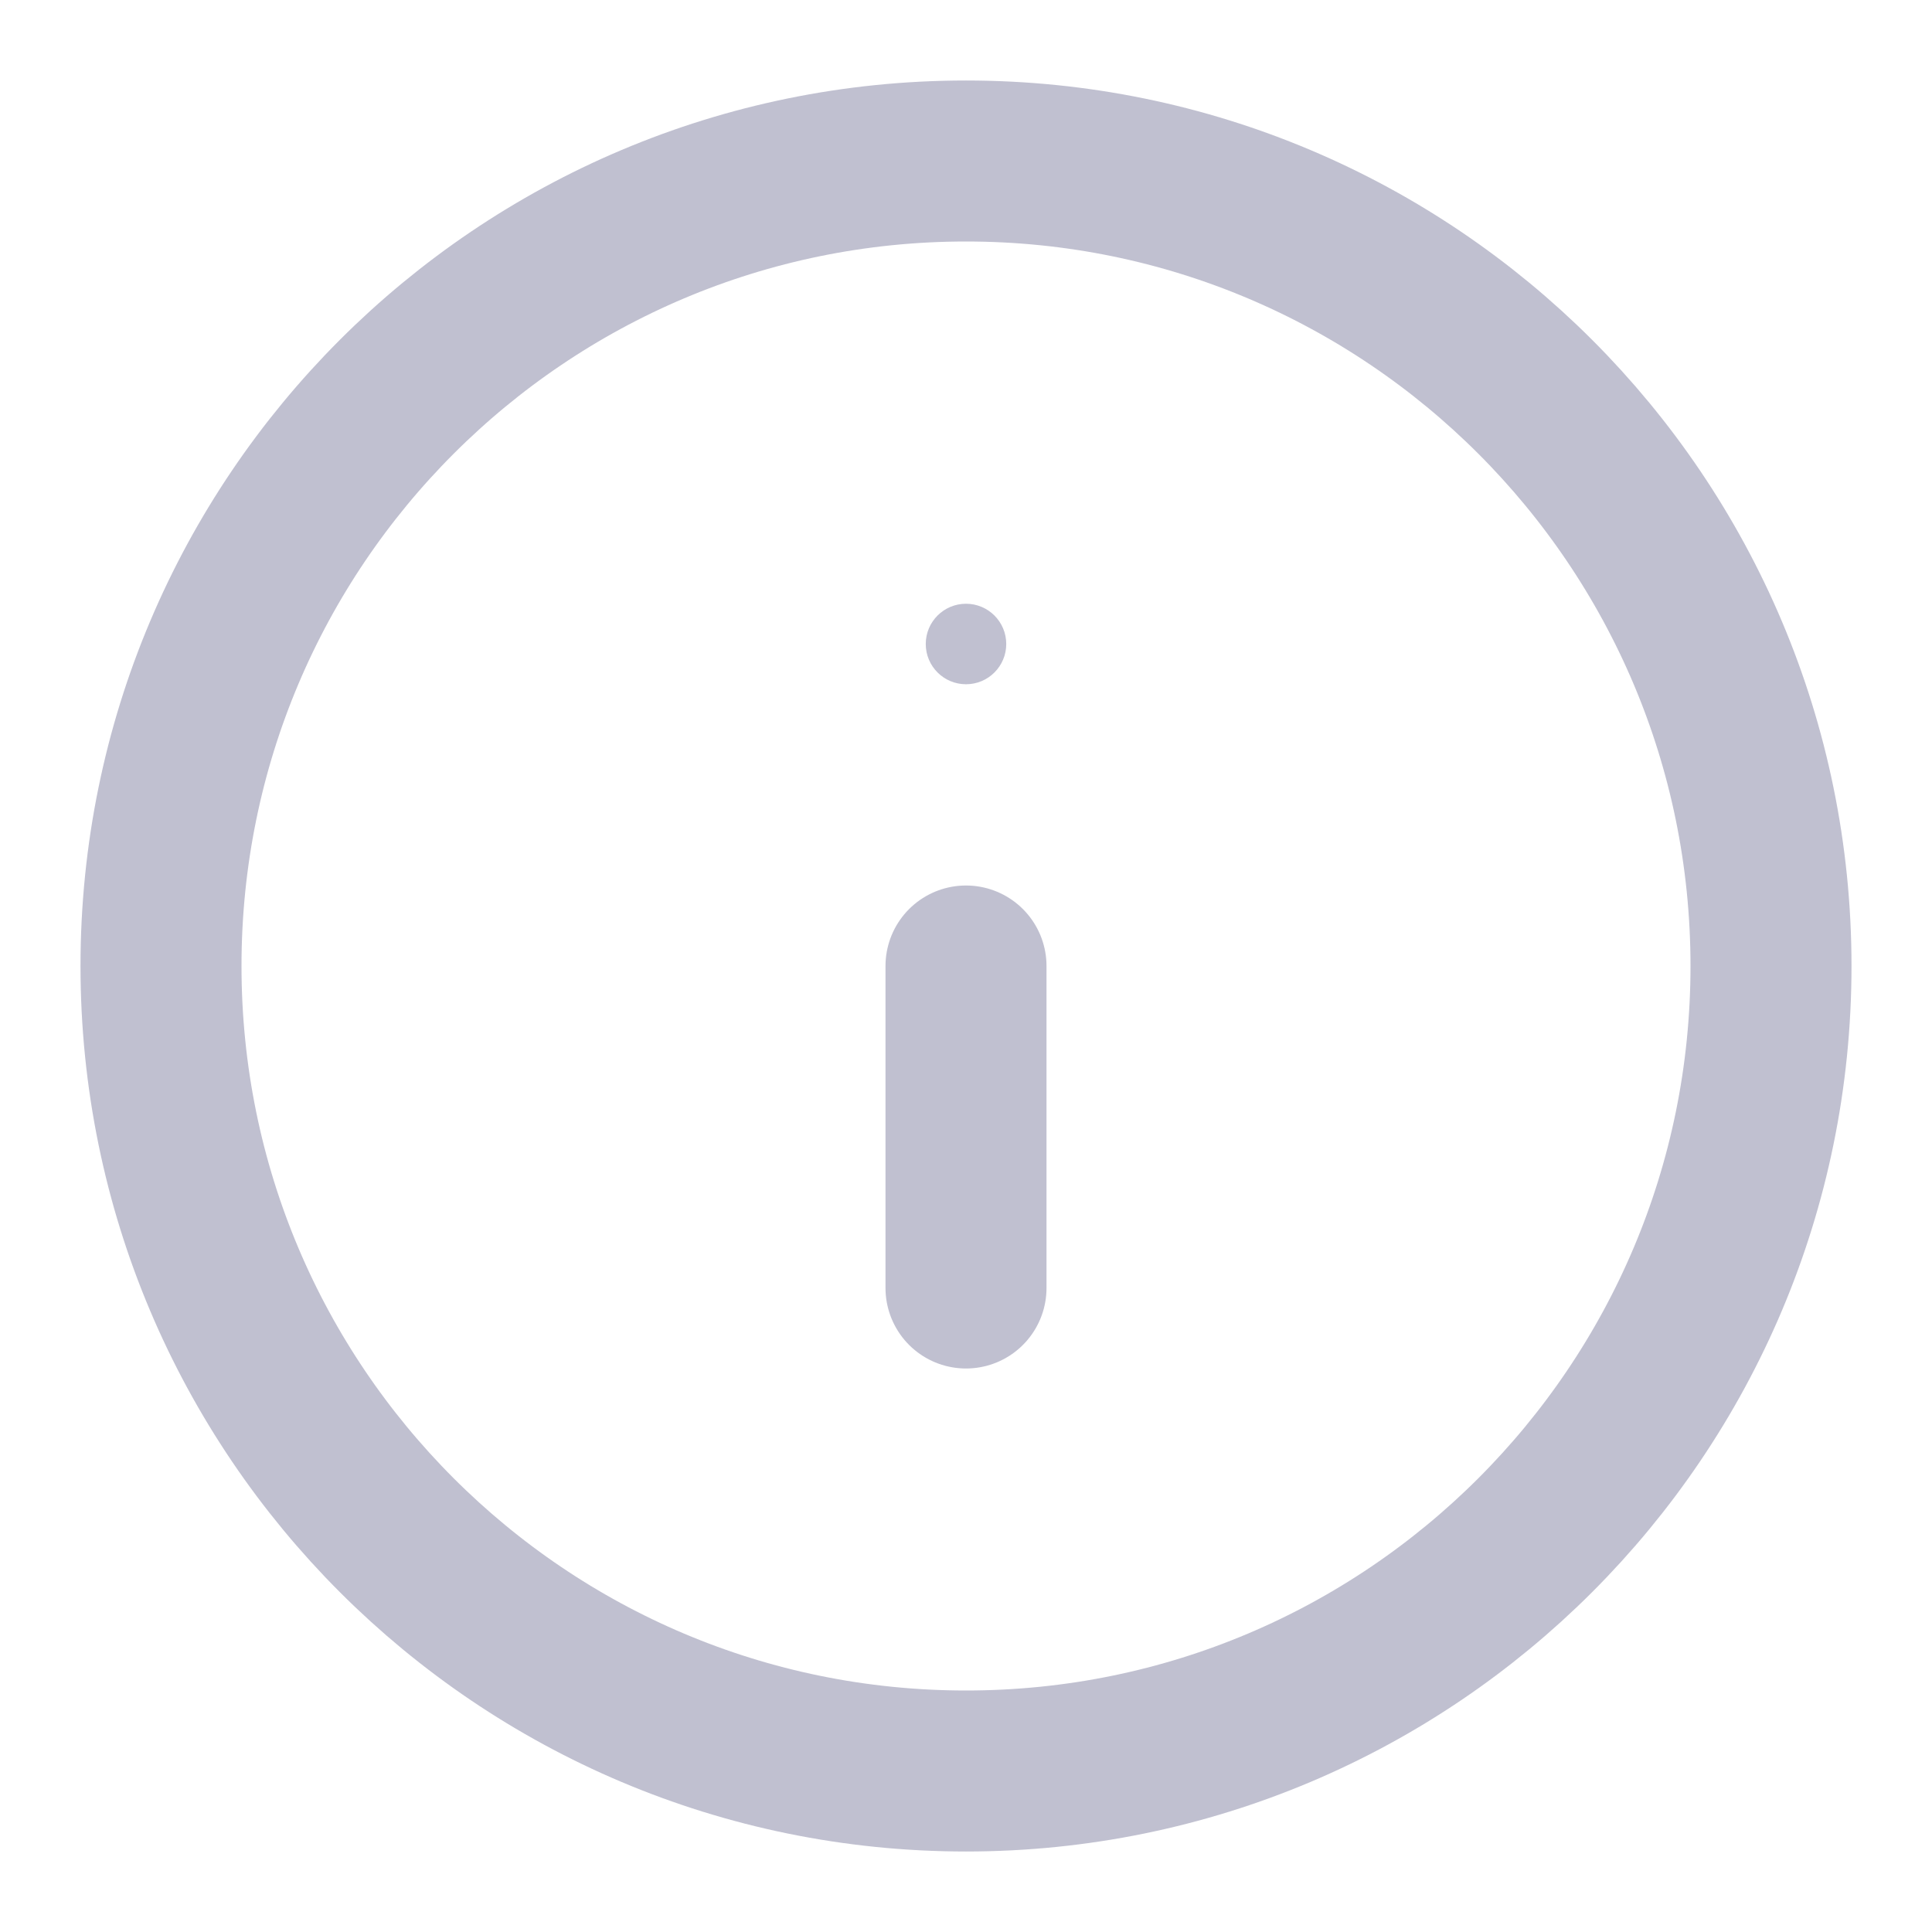
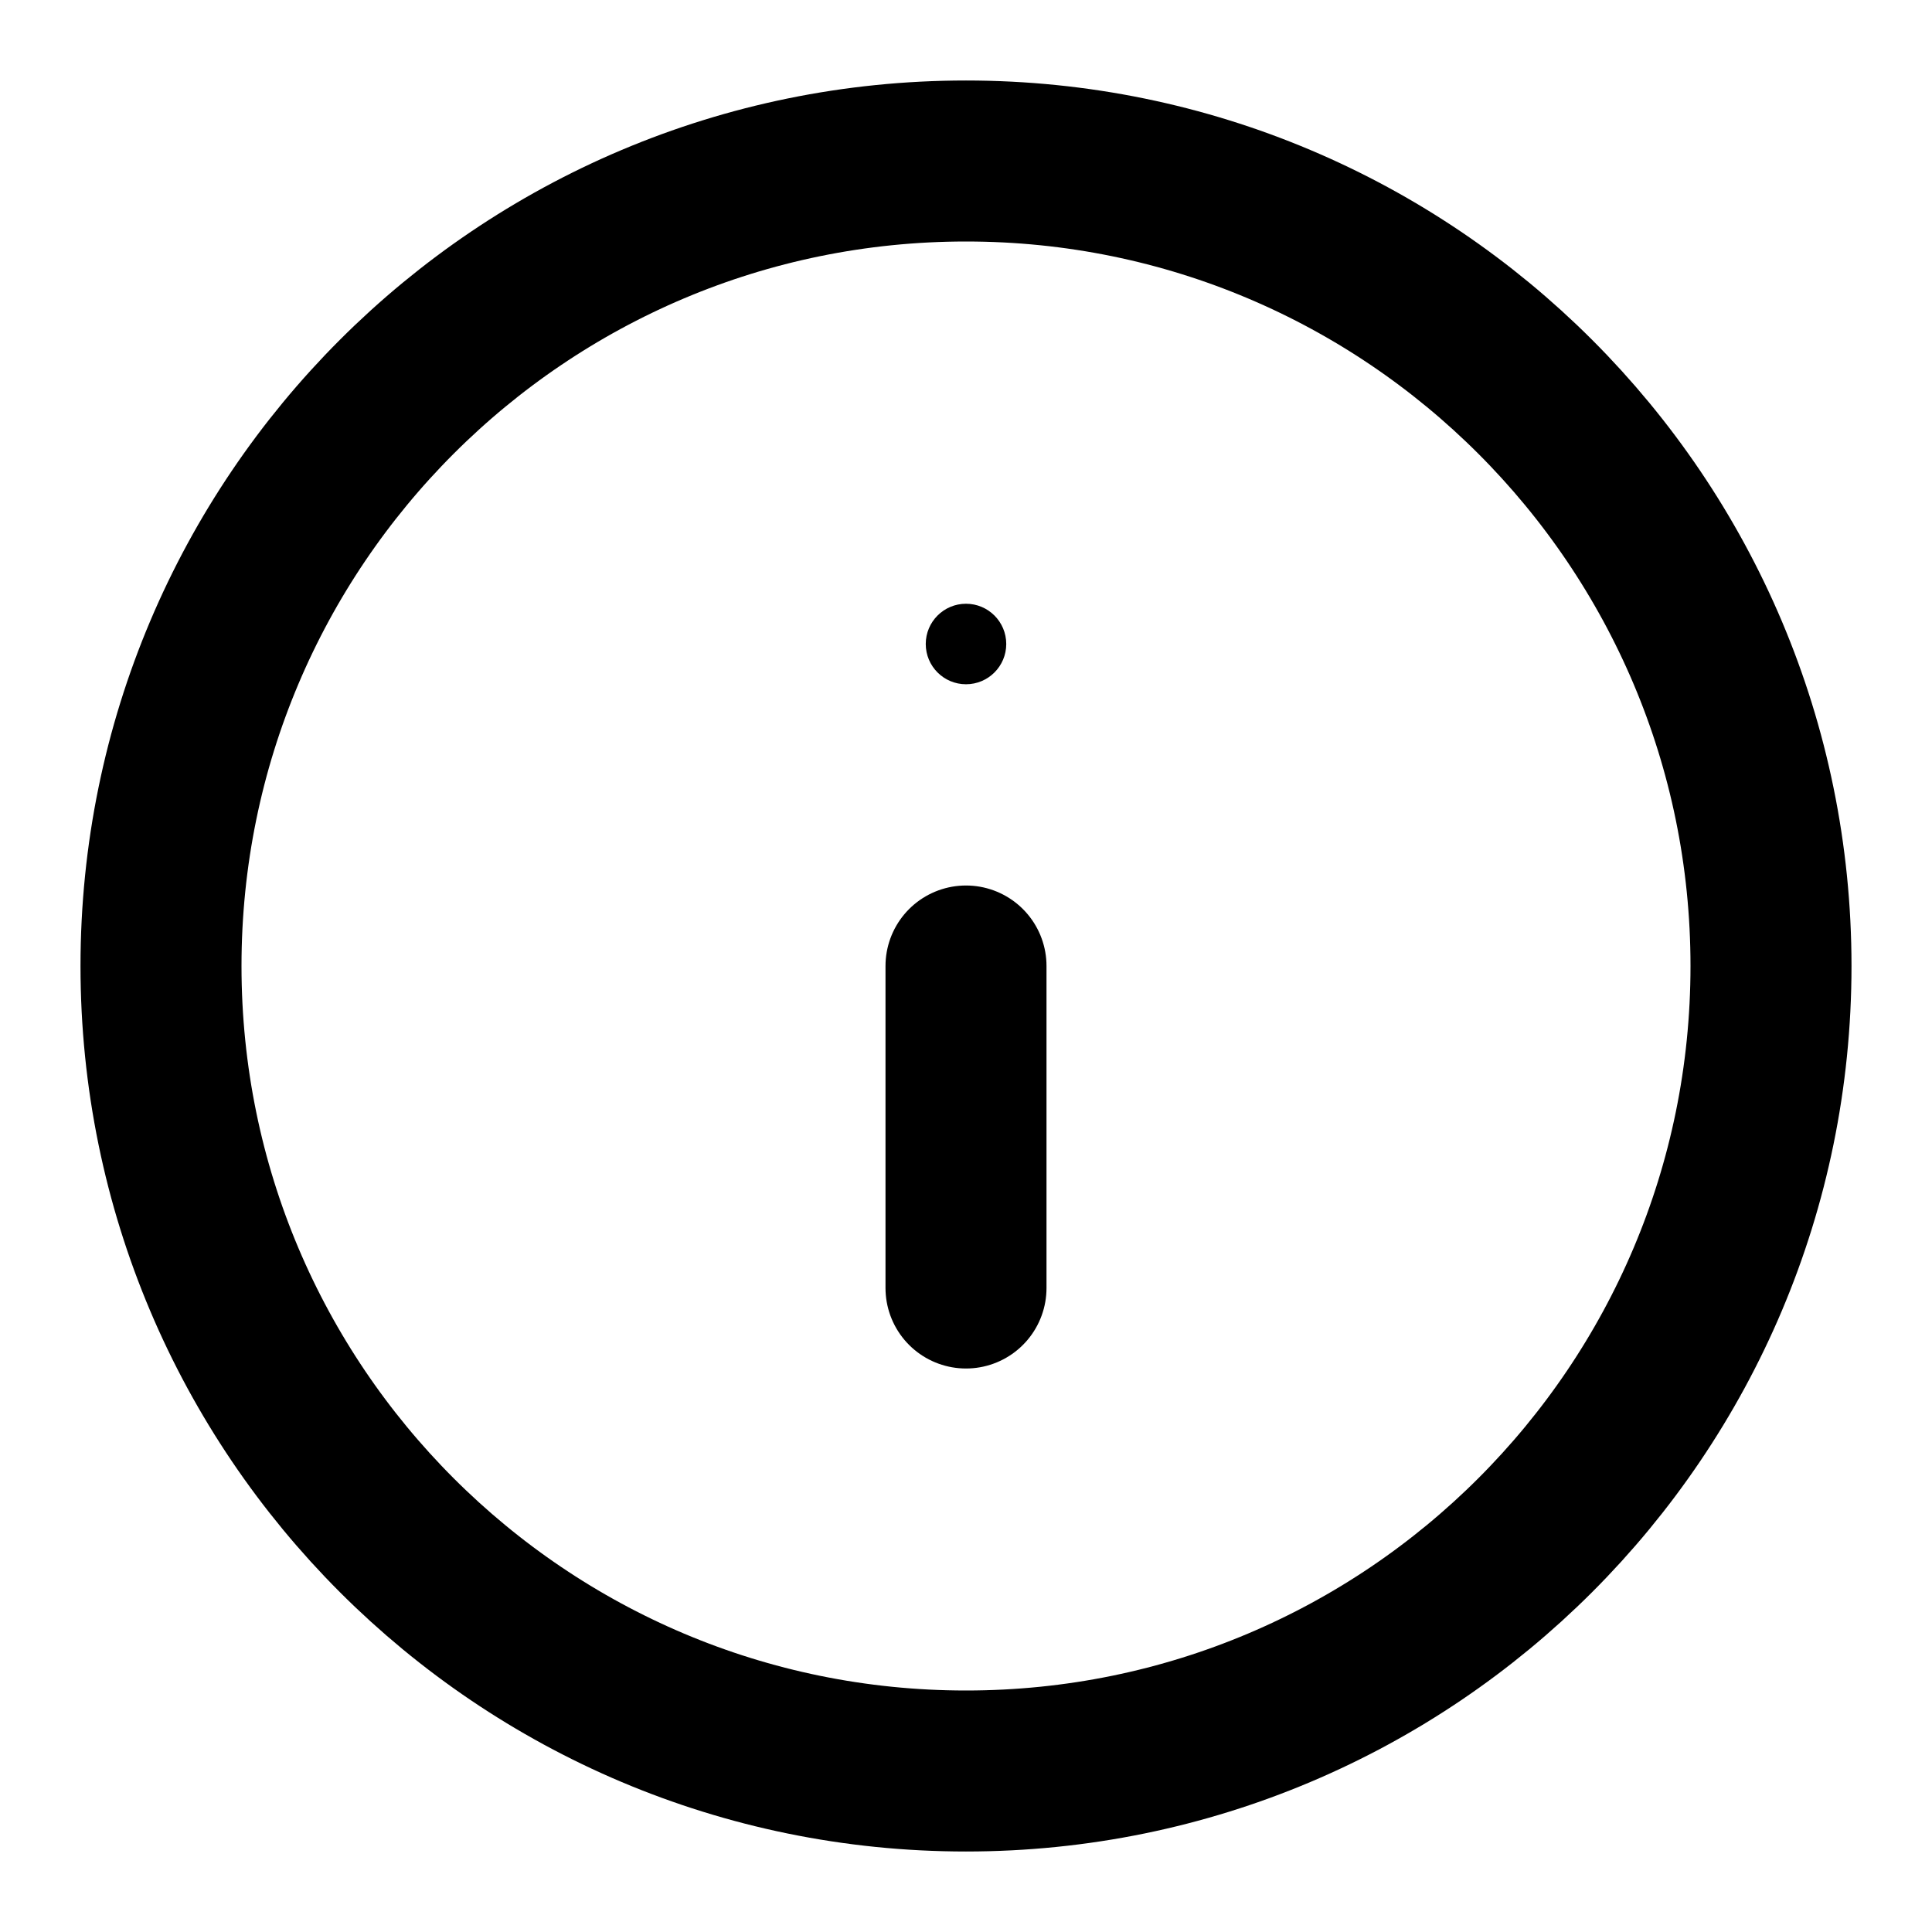
- <svg xmlns="http://www.w3.org/2000/svg" viewBox="0 0 24 24" fill="none" stroke="#C0C0D0" stroke-width="2" stroke-linecap="round" stroke-linejoin="round">
+ <svg xmlns="http://www.w3.org/2000/svg" viewBox="0 0 24 24" fill="none" stroke="currentColor" stroke-width="2" stroke-linecap="round" stroke-linejoin="round">
  <circle cx="12" cy="12" r="10" />
  <line x1="12" y1="16" x2="12" y2="12" />
-   <circle cx="12" cy="8" r="0.5" fill="#C0C0D0" stroke="none" />
+   <circle cx="12" cy="8" r="0.5" fill="currentColor" stroke="none" />
</svg>
